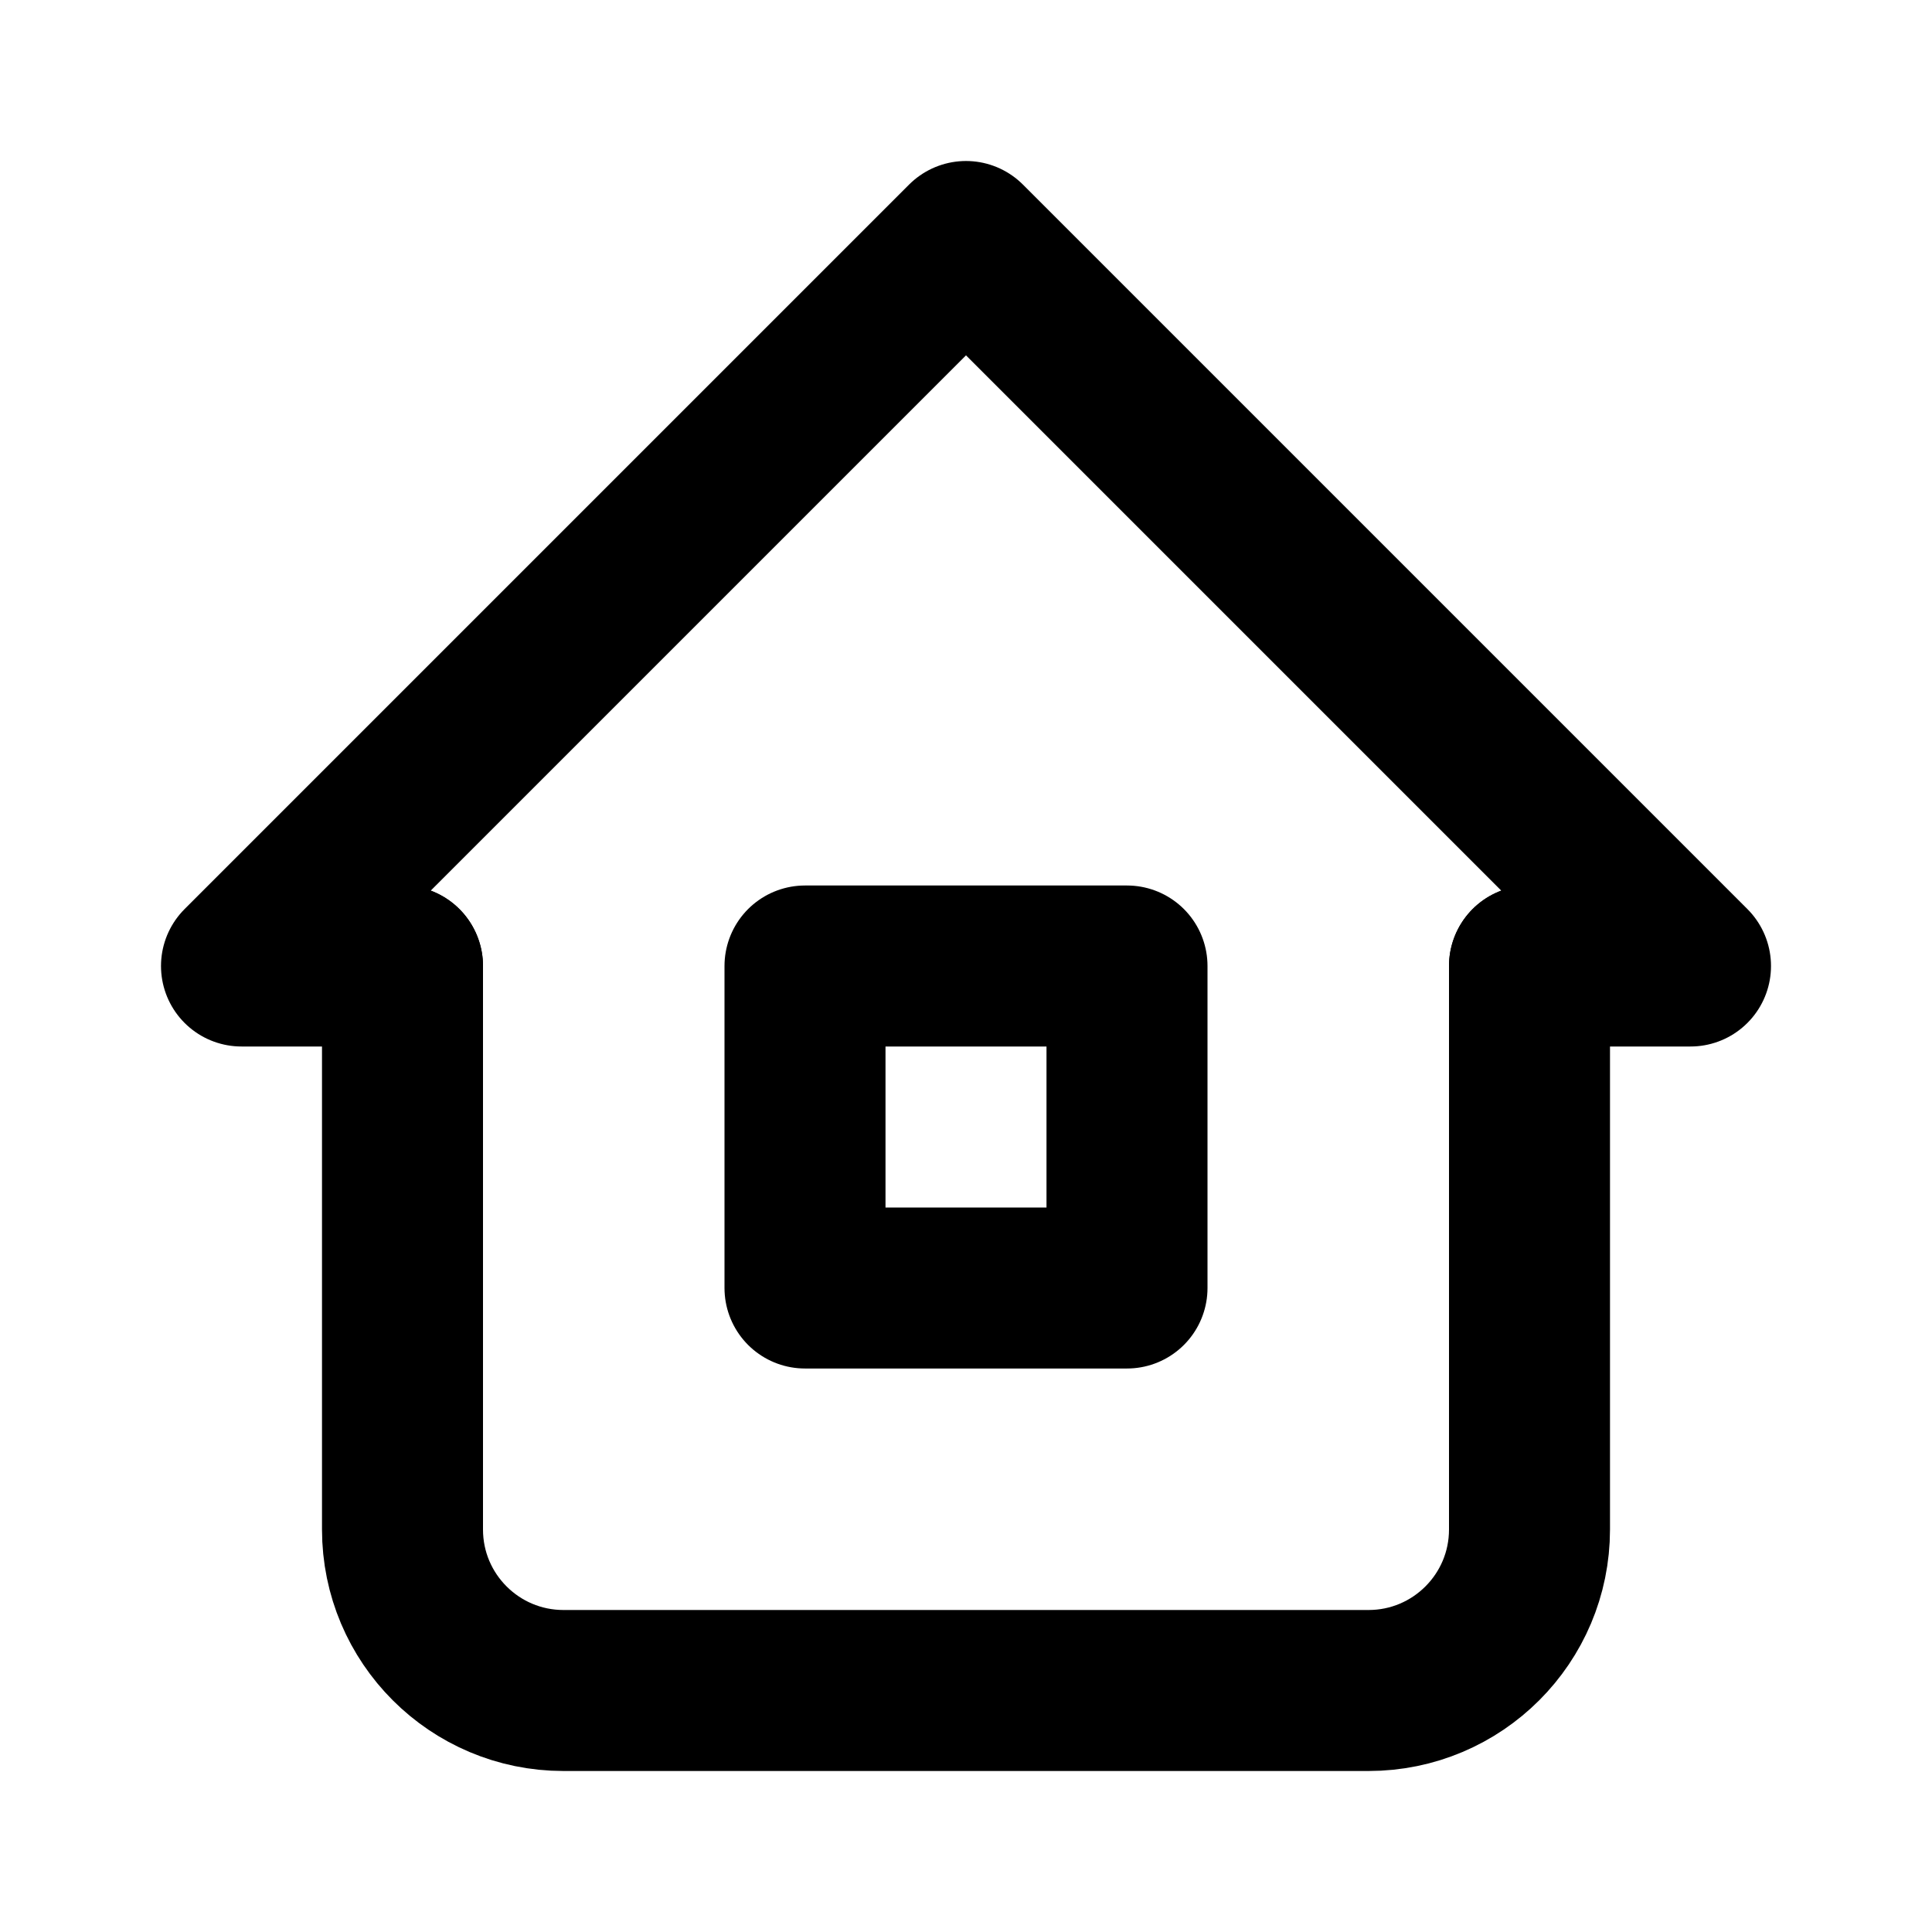
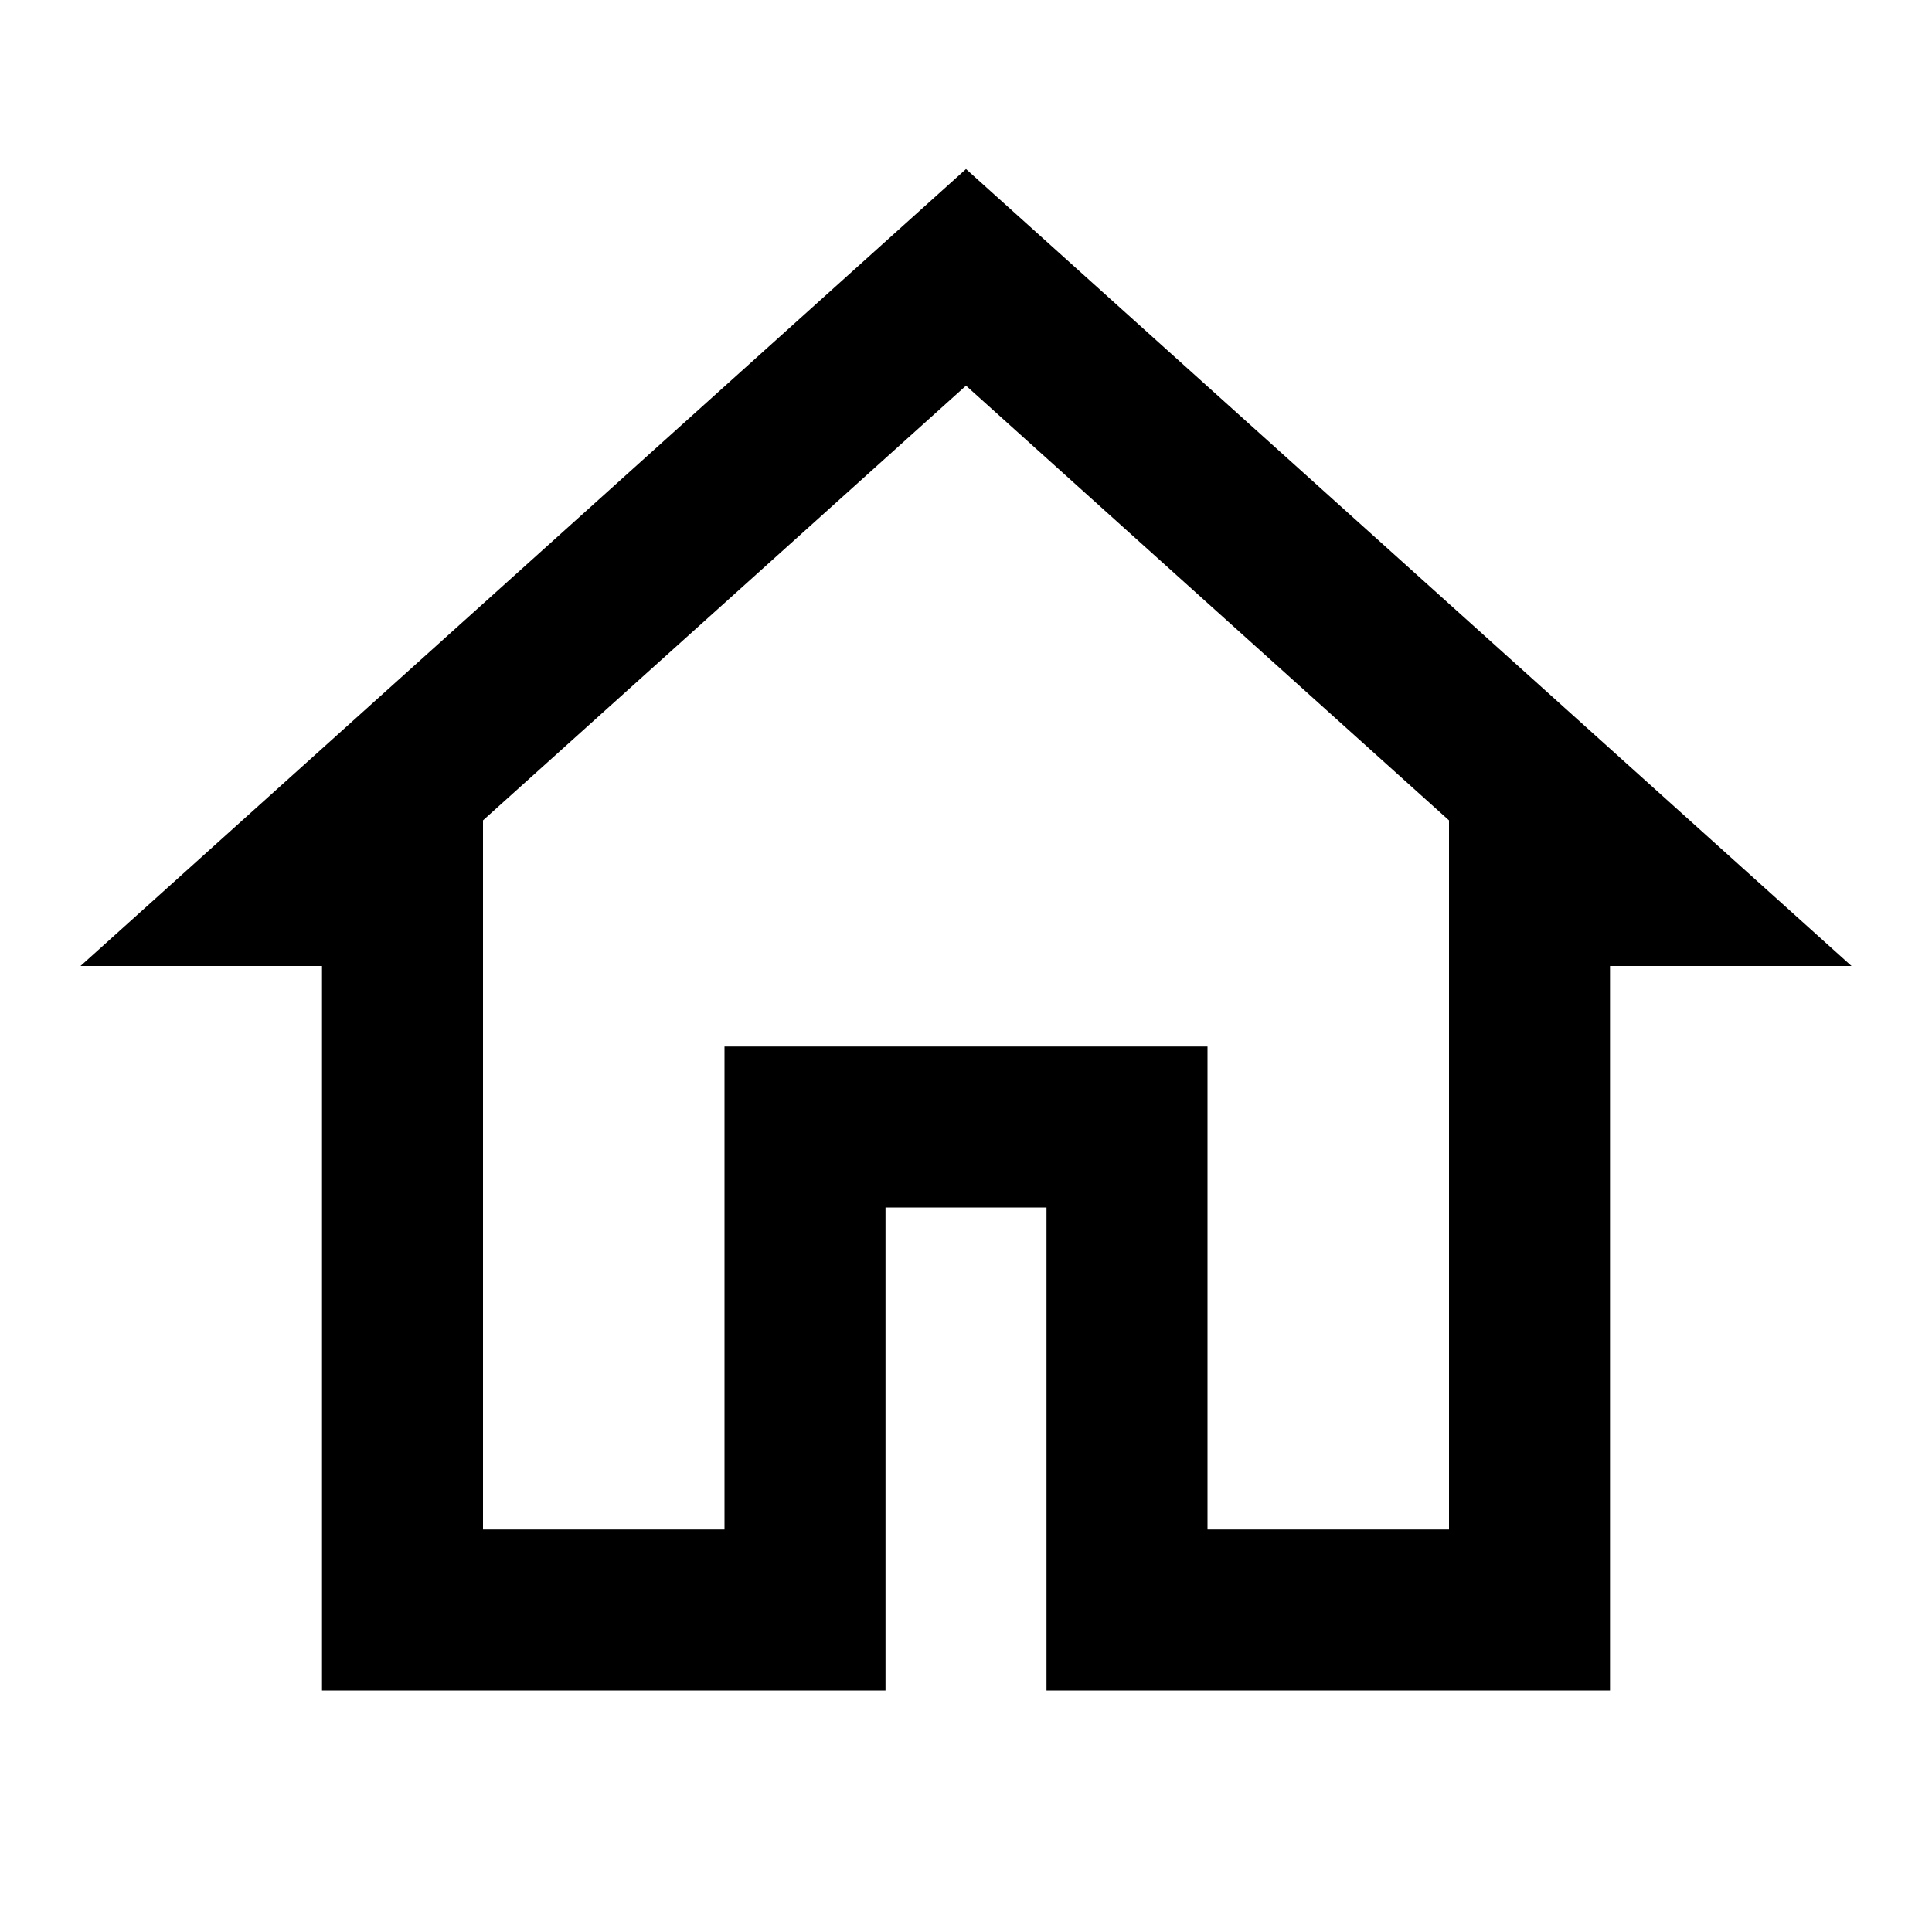
- <svg xmlns="http://www.w3.org/2000/svg" class="icon icon-tabler icon-tabler-home-2" width="24" height="24" viewBox="0 0 24 24" stroke-width="2" stroke="currentColor" fill="none" stroke-linecap="round" stroke-linejoin="round">
-   <path stroke="none" d="M0 0h24v24H0z" fill="none" />
-   <path d="M5 12l-2 0l9 -9l9 9l-2 0" />
-   <path d="M5 12v7a2 2 0 0 0 2 2h10a2 2 0 0 0 2 -2v-7" />
-   <path d="M10 12h4v4h-4z" />
+ <svg xmlns="http://www.w3.org/2000/svg" viewBox="0 0 24 24" width="24px" height="24px">
+   <path d="M 12 2.1 L 1 12 L 4 12 L 4 21 L 11 21 L 11 15 L 13 15 L 13 21 L 20 21 L 20 12 L 23 12 L 12 2.1 z M 12 4.791 L 18 10.191 L 18 11 L 18 19 L 15 19 L 15 13 L 9 13 L 9 19 L 6 19 L 6 10.191 L 12 4.791 z" />
</svg>
